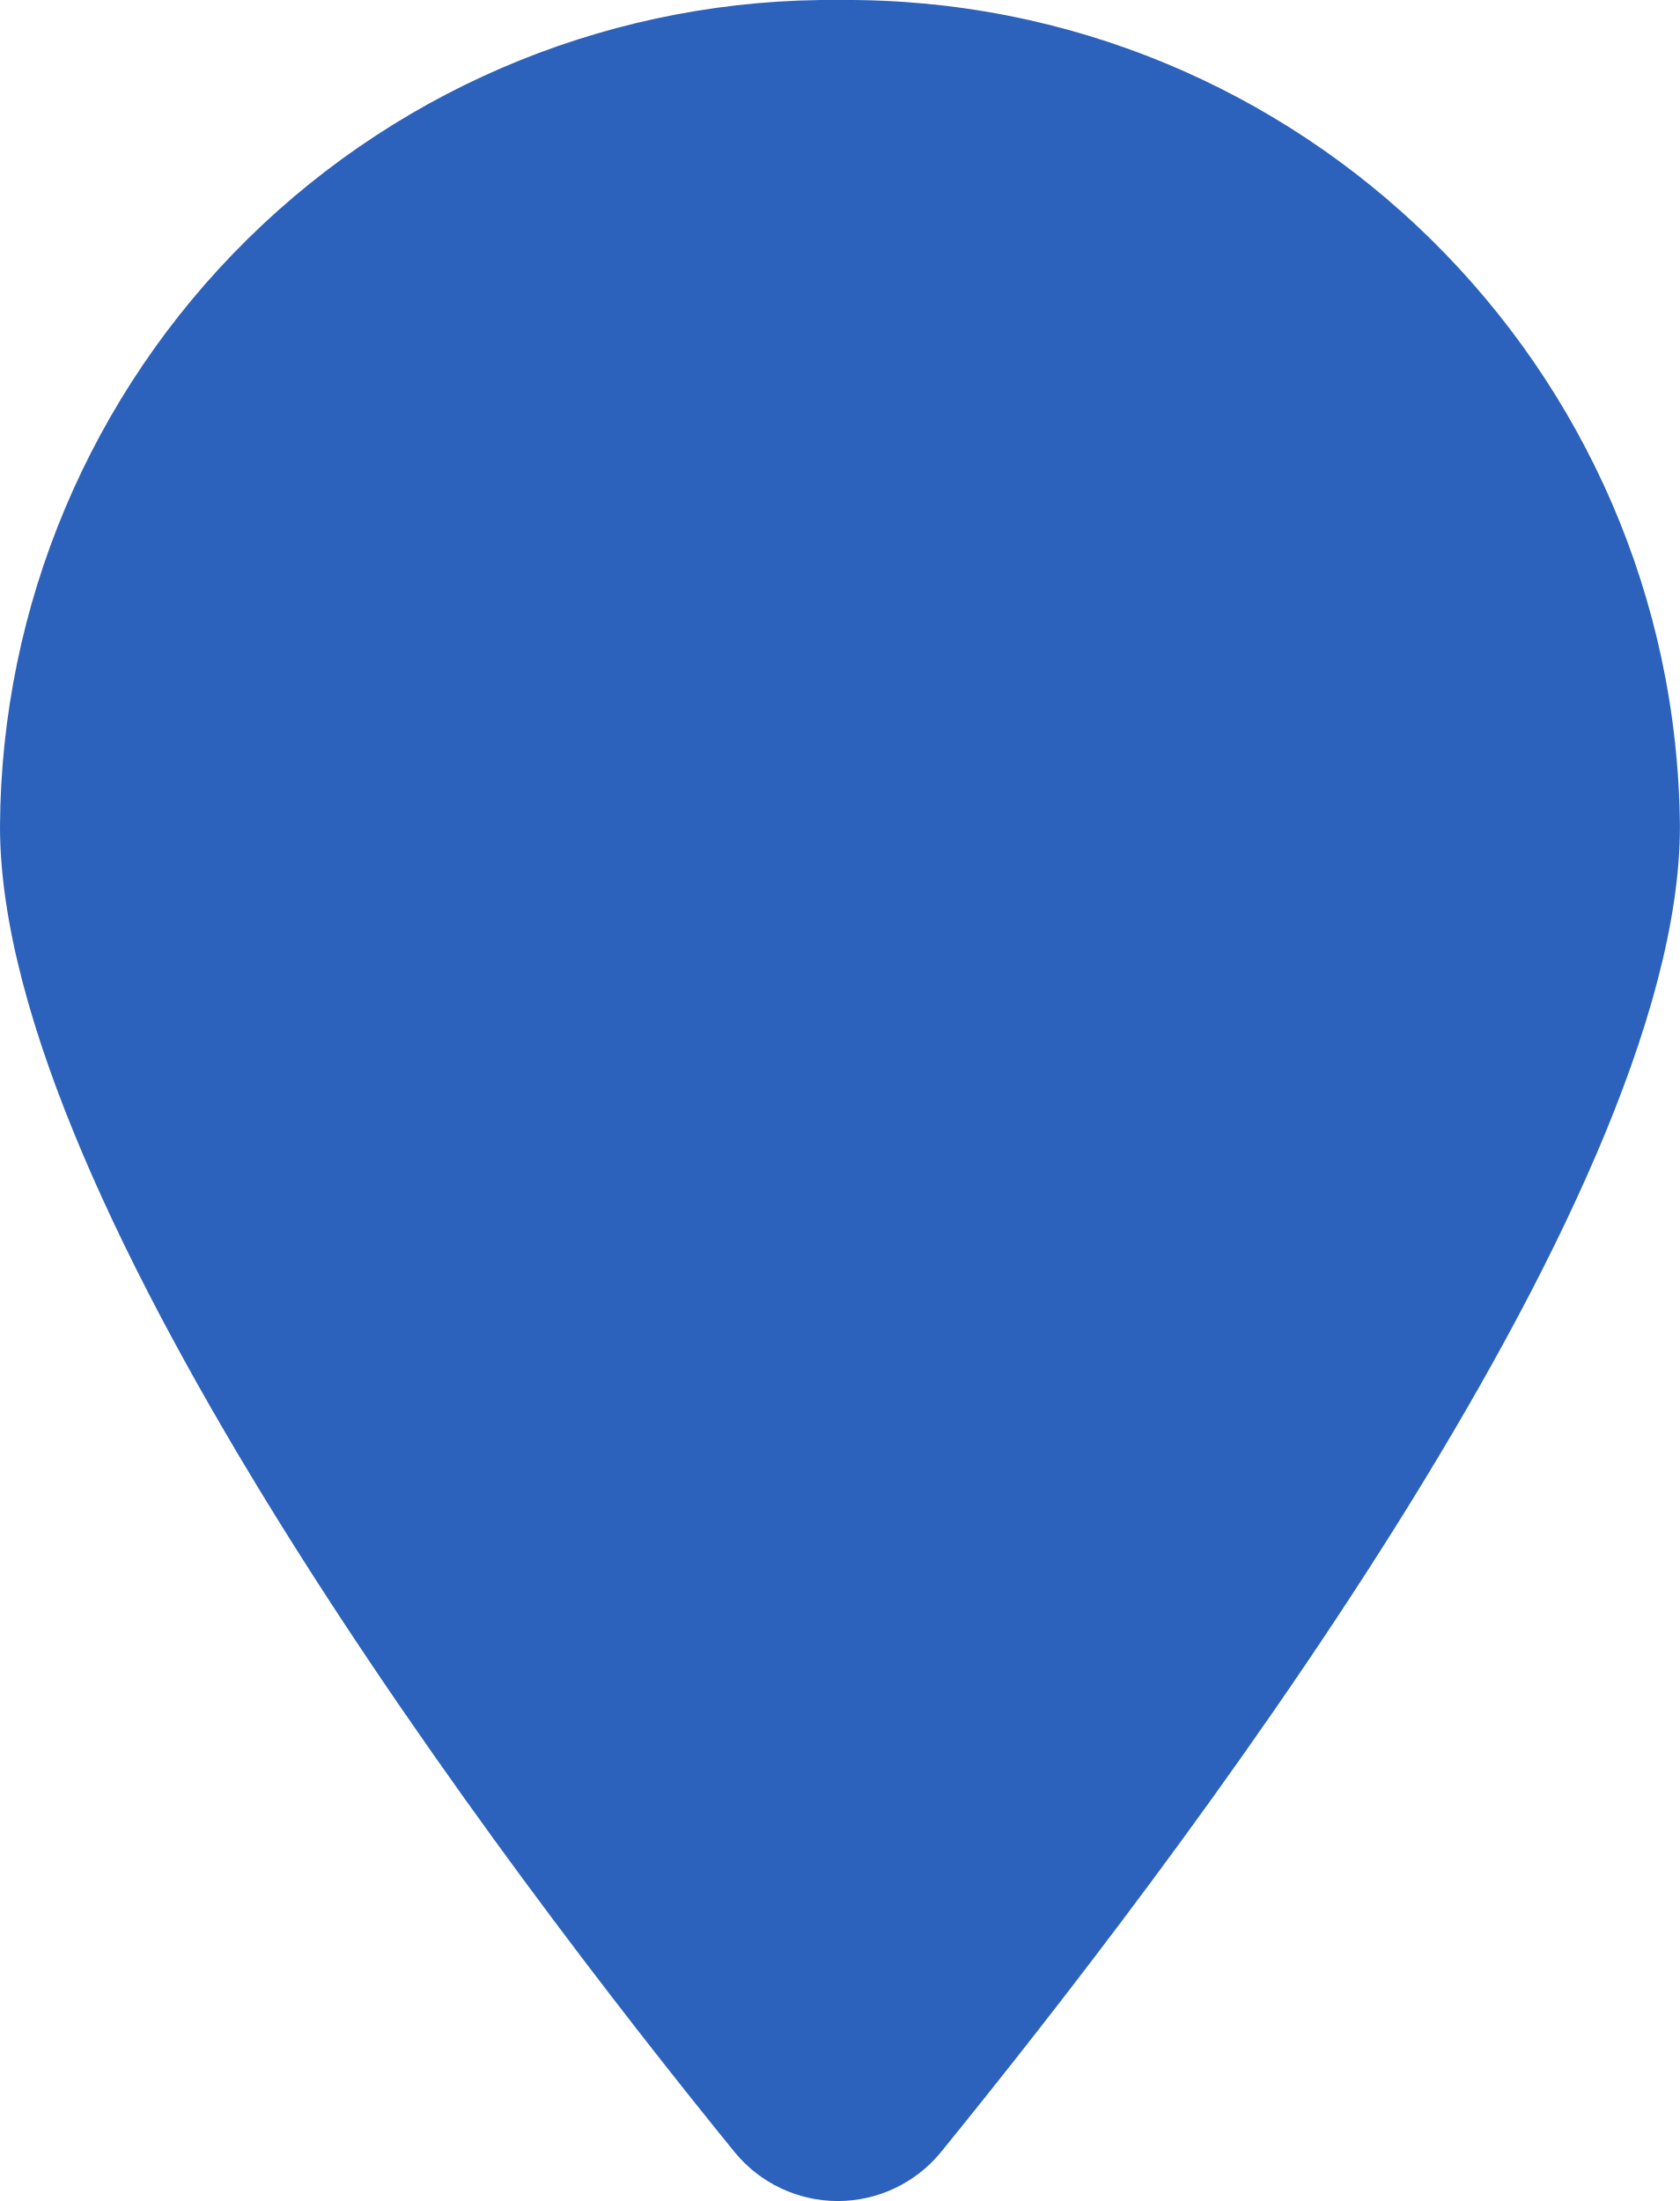
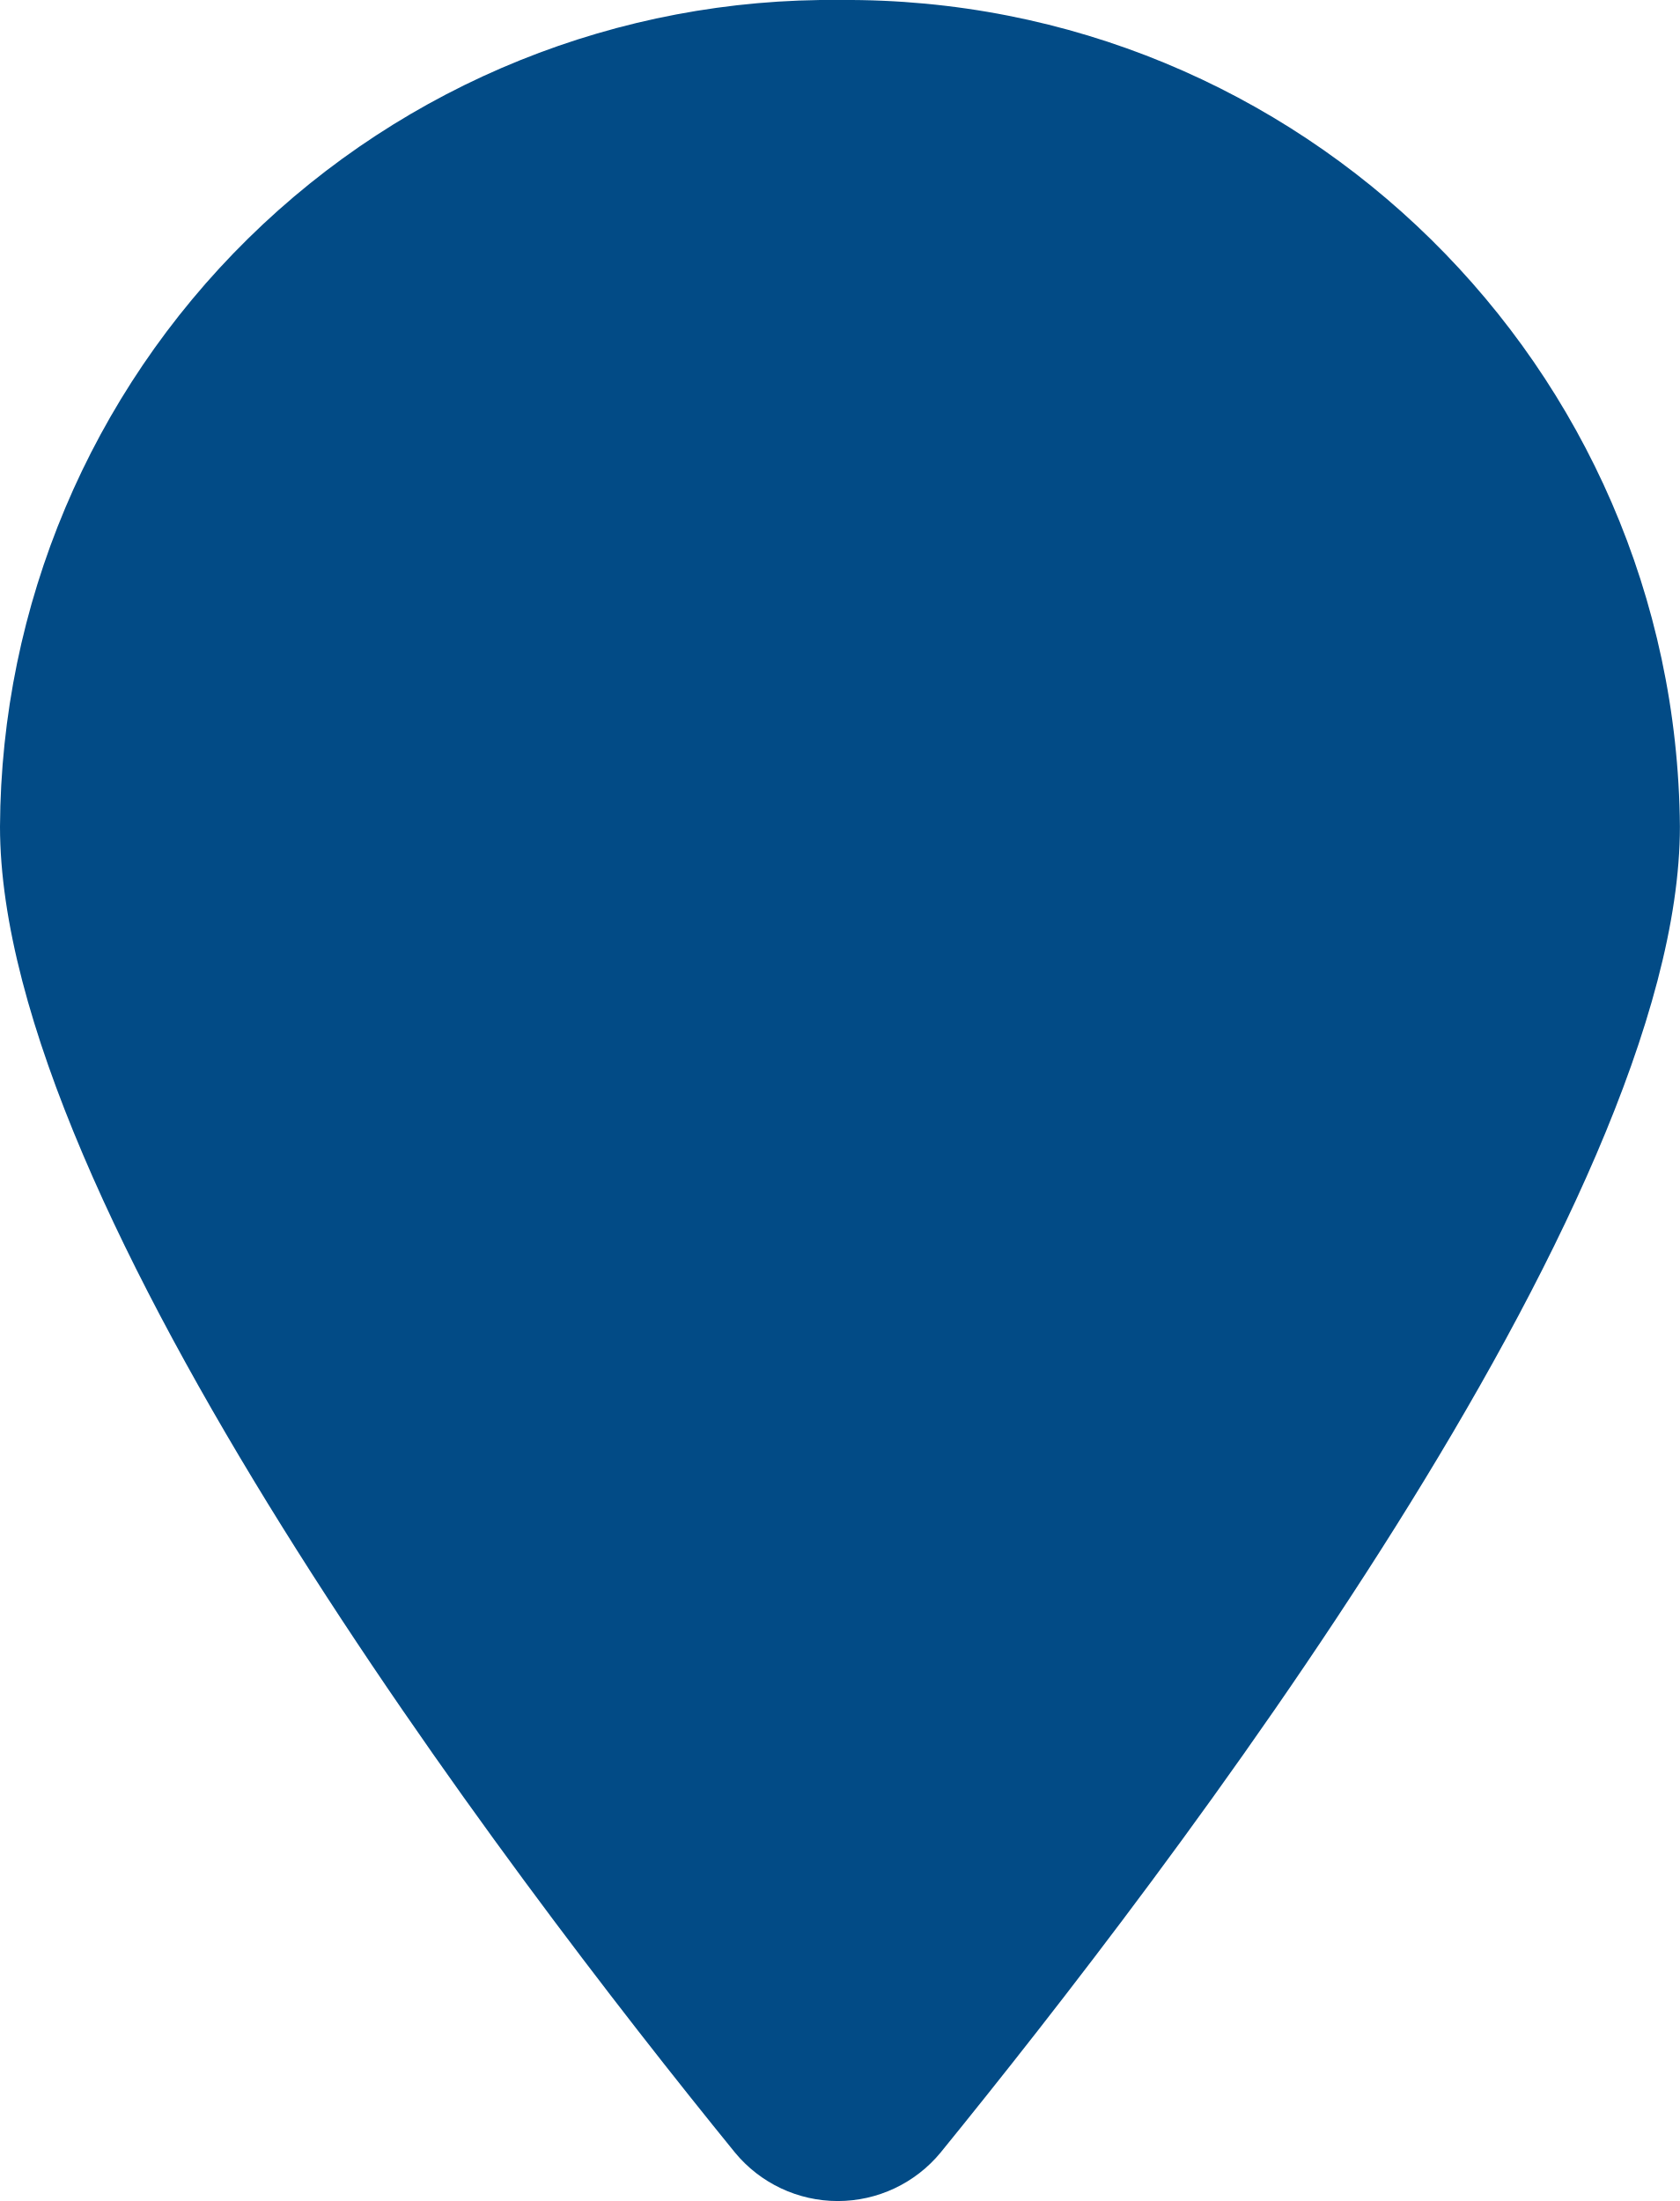
<svg xmlns="http://www.w3.org/2000/svg" id="Vector" width="29" height="38" viewBox="0 0 29 38">
-   <path id="Path_189" data-name="Path 189" d="M29,14.271c0,6.541-8.836,18.062-12.763,22.893a2.3,2.3,0,0,1-3.549,0C8.76,32.333,0,20.812,0,14.271A14.343,14.343,0,0,1,14.5,0,14.391,14.391,0,0,1,29,14.271Z" fill="#2c62bb" />
+   <path id="Path_189" data-name="Path 189" d="M29,14.271c0,6.541-8.836,18.062-12.763,22.893a2.3,2.3,0,0,1-3.549,0C8.76,32.333,0,20.812,0,14.271A14.343,14.343,0,0,1,14.5,0,14.391,14.391,0,0,1,29,14.271Z" fill="#024b86" />
</svg>
